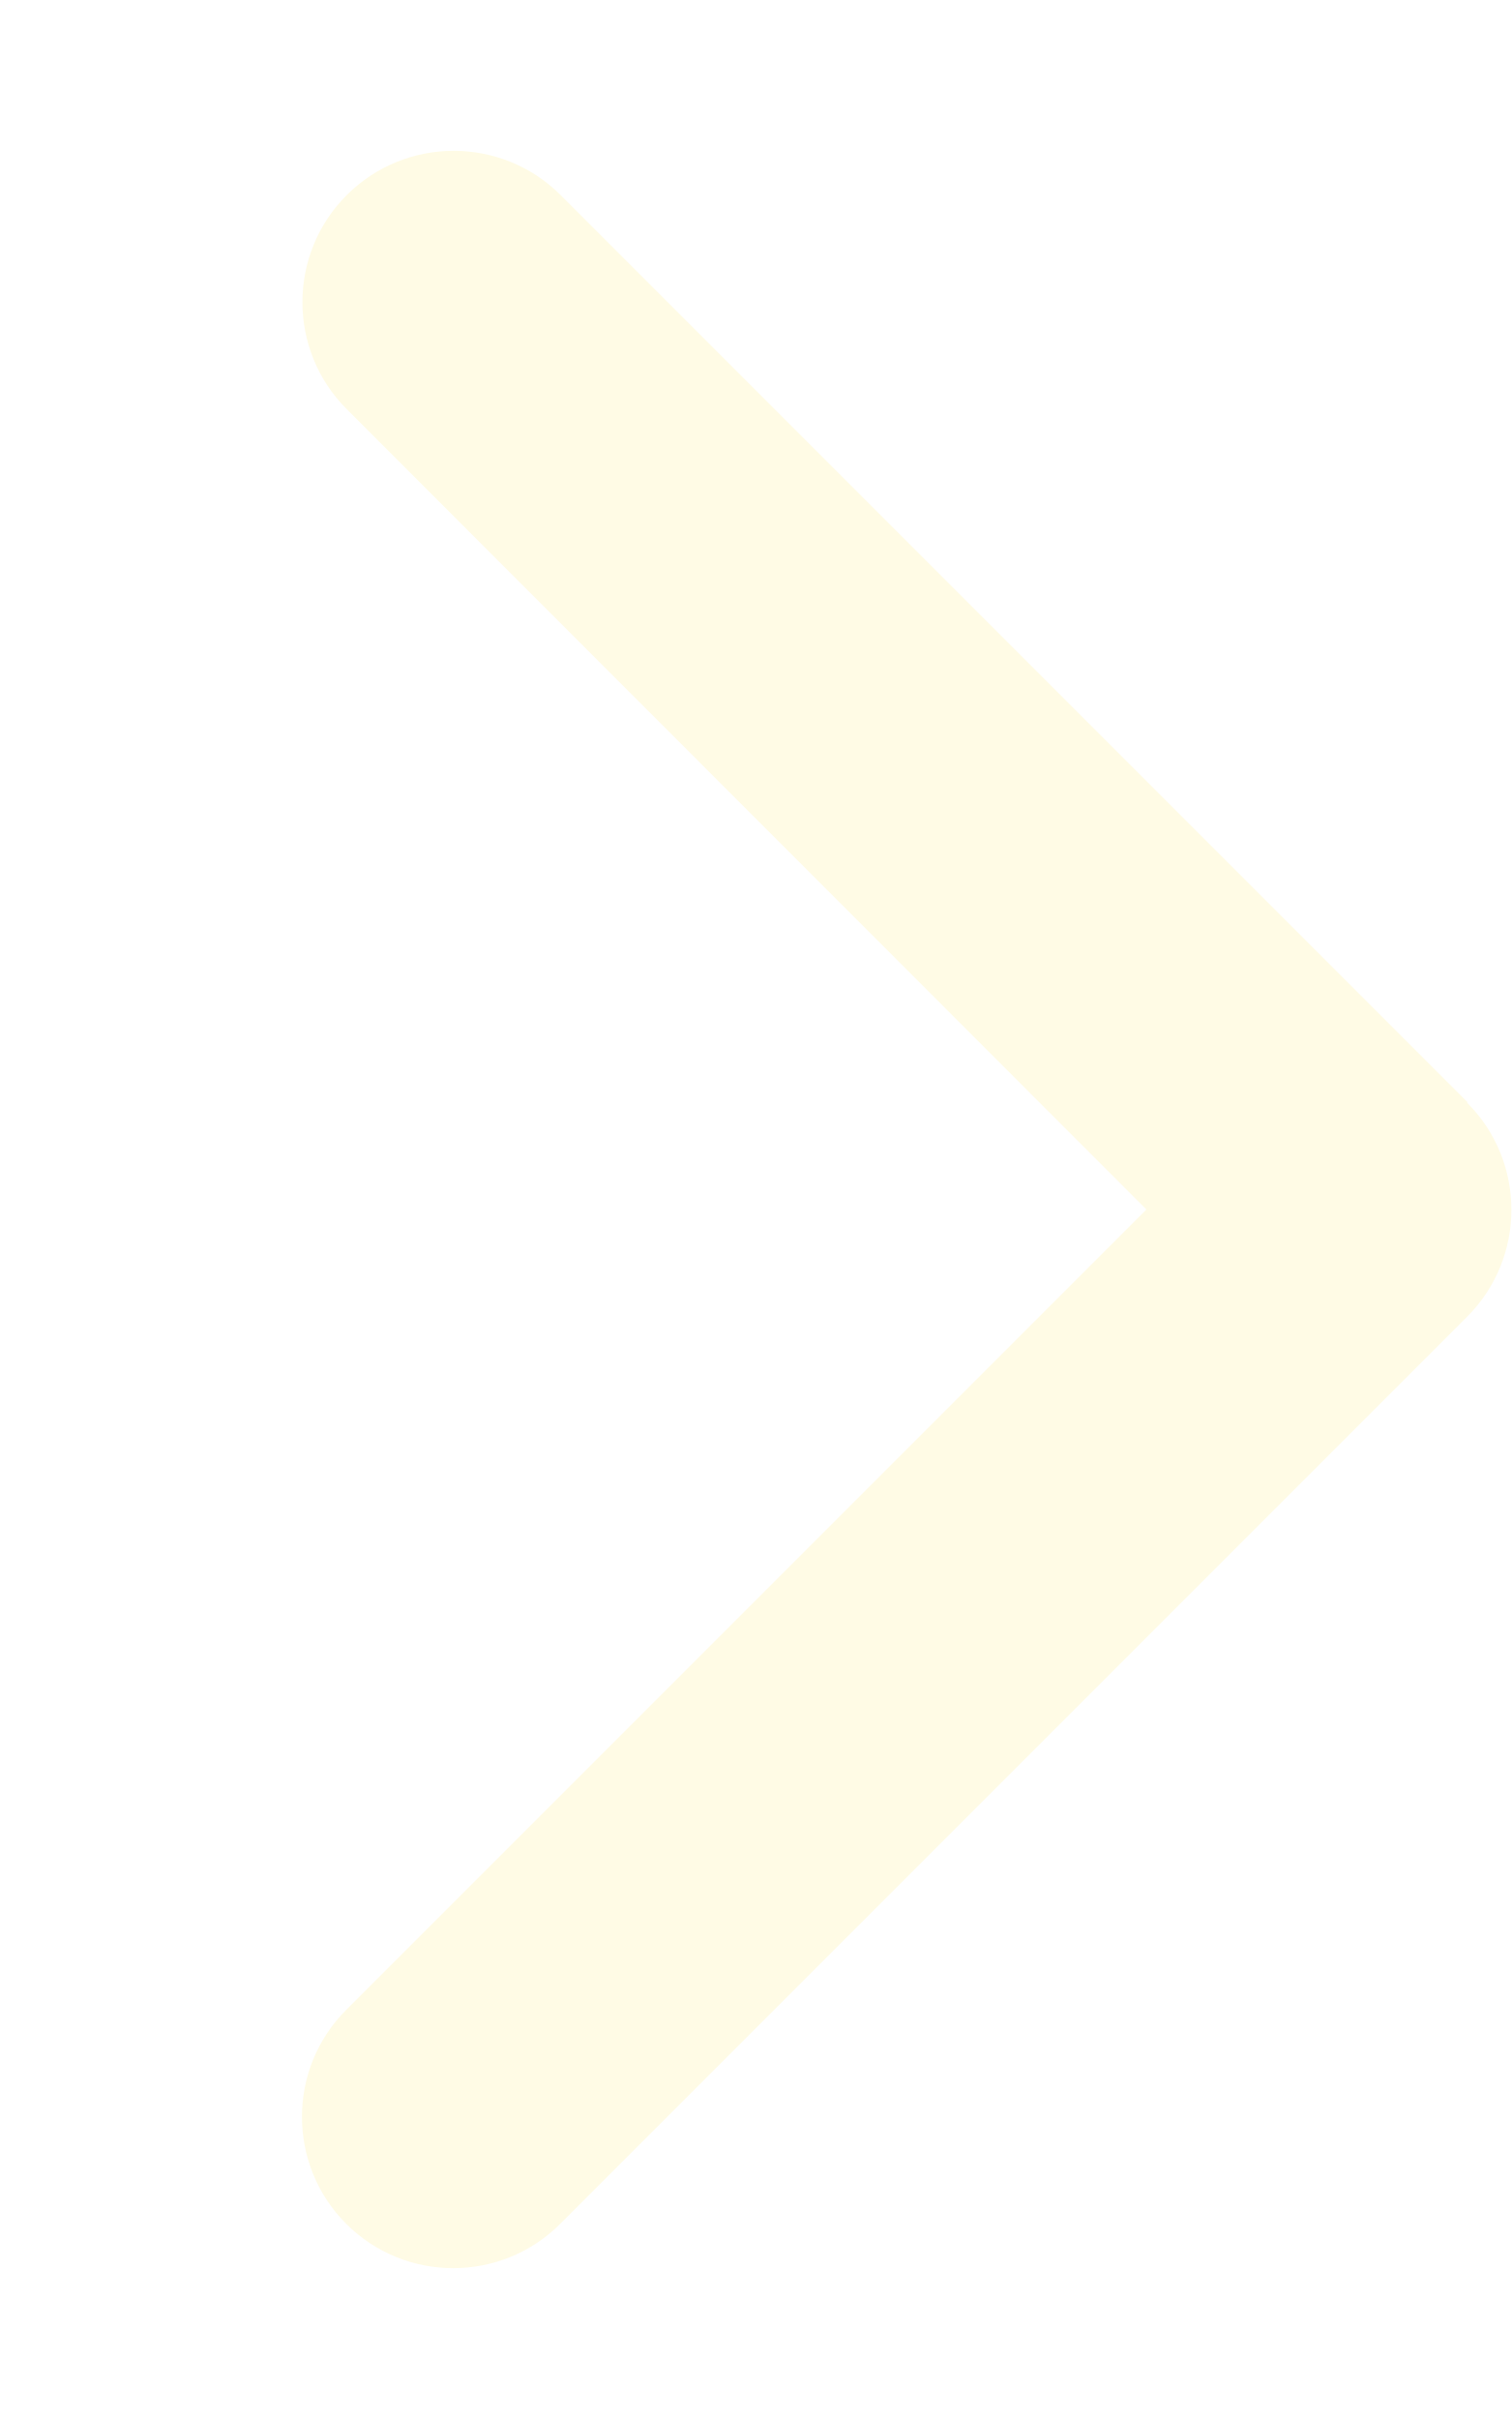
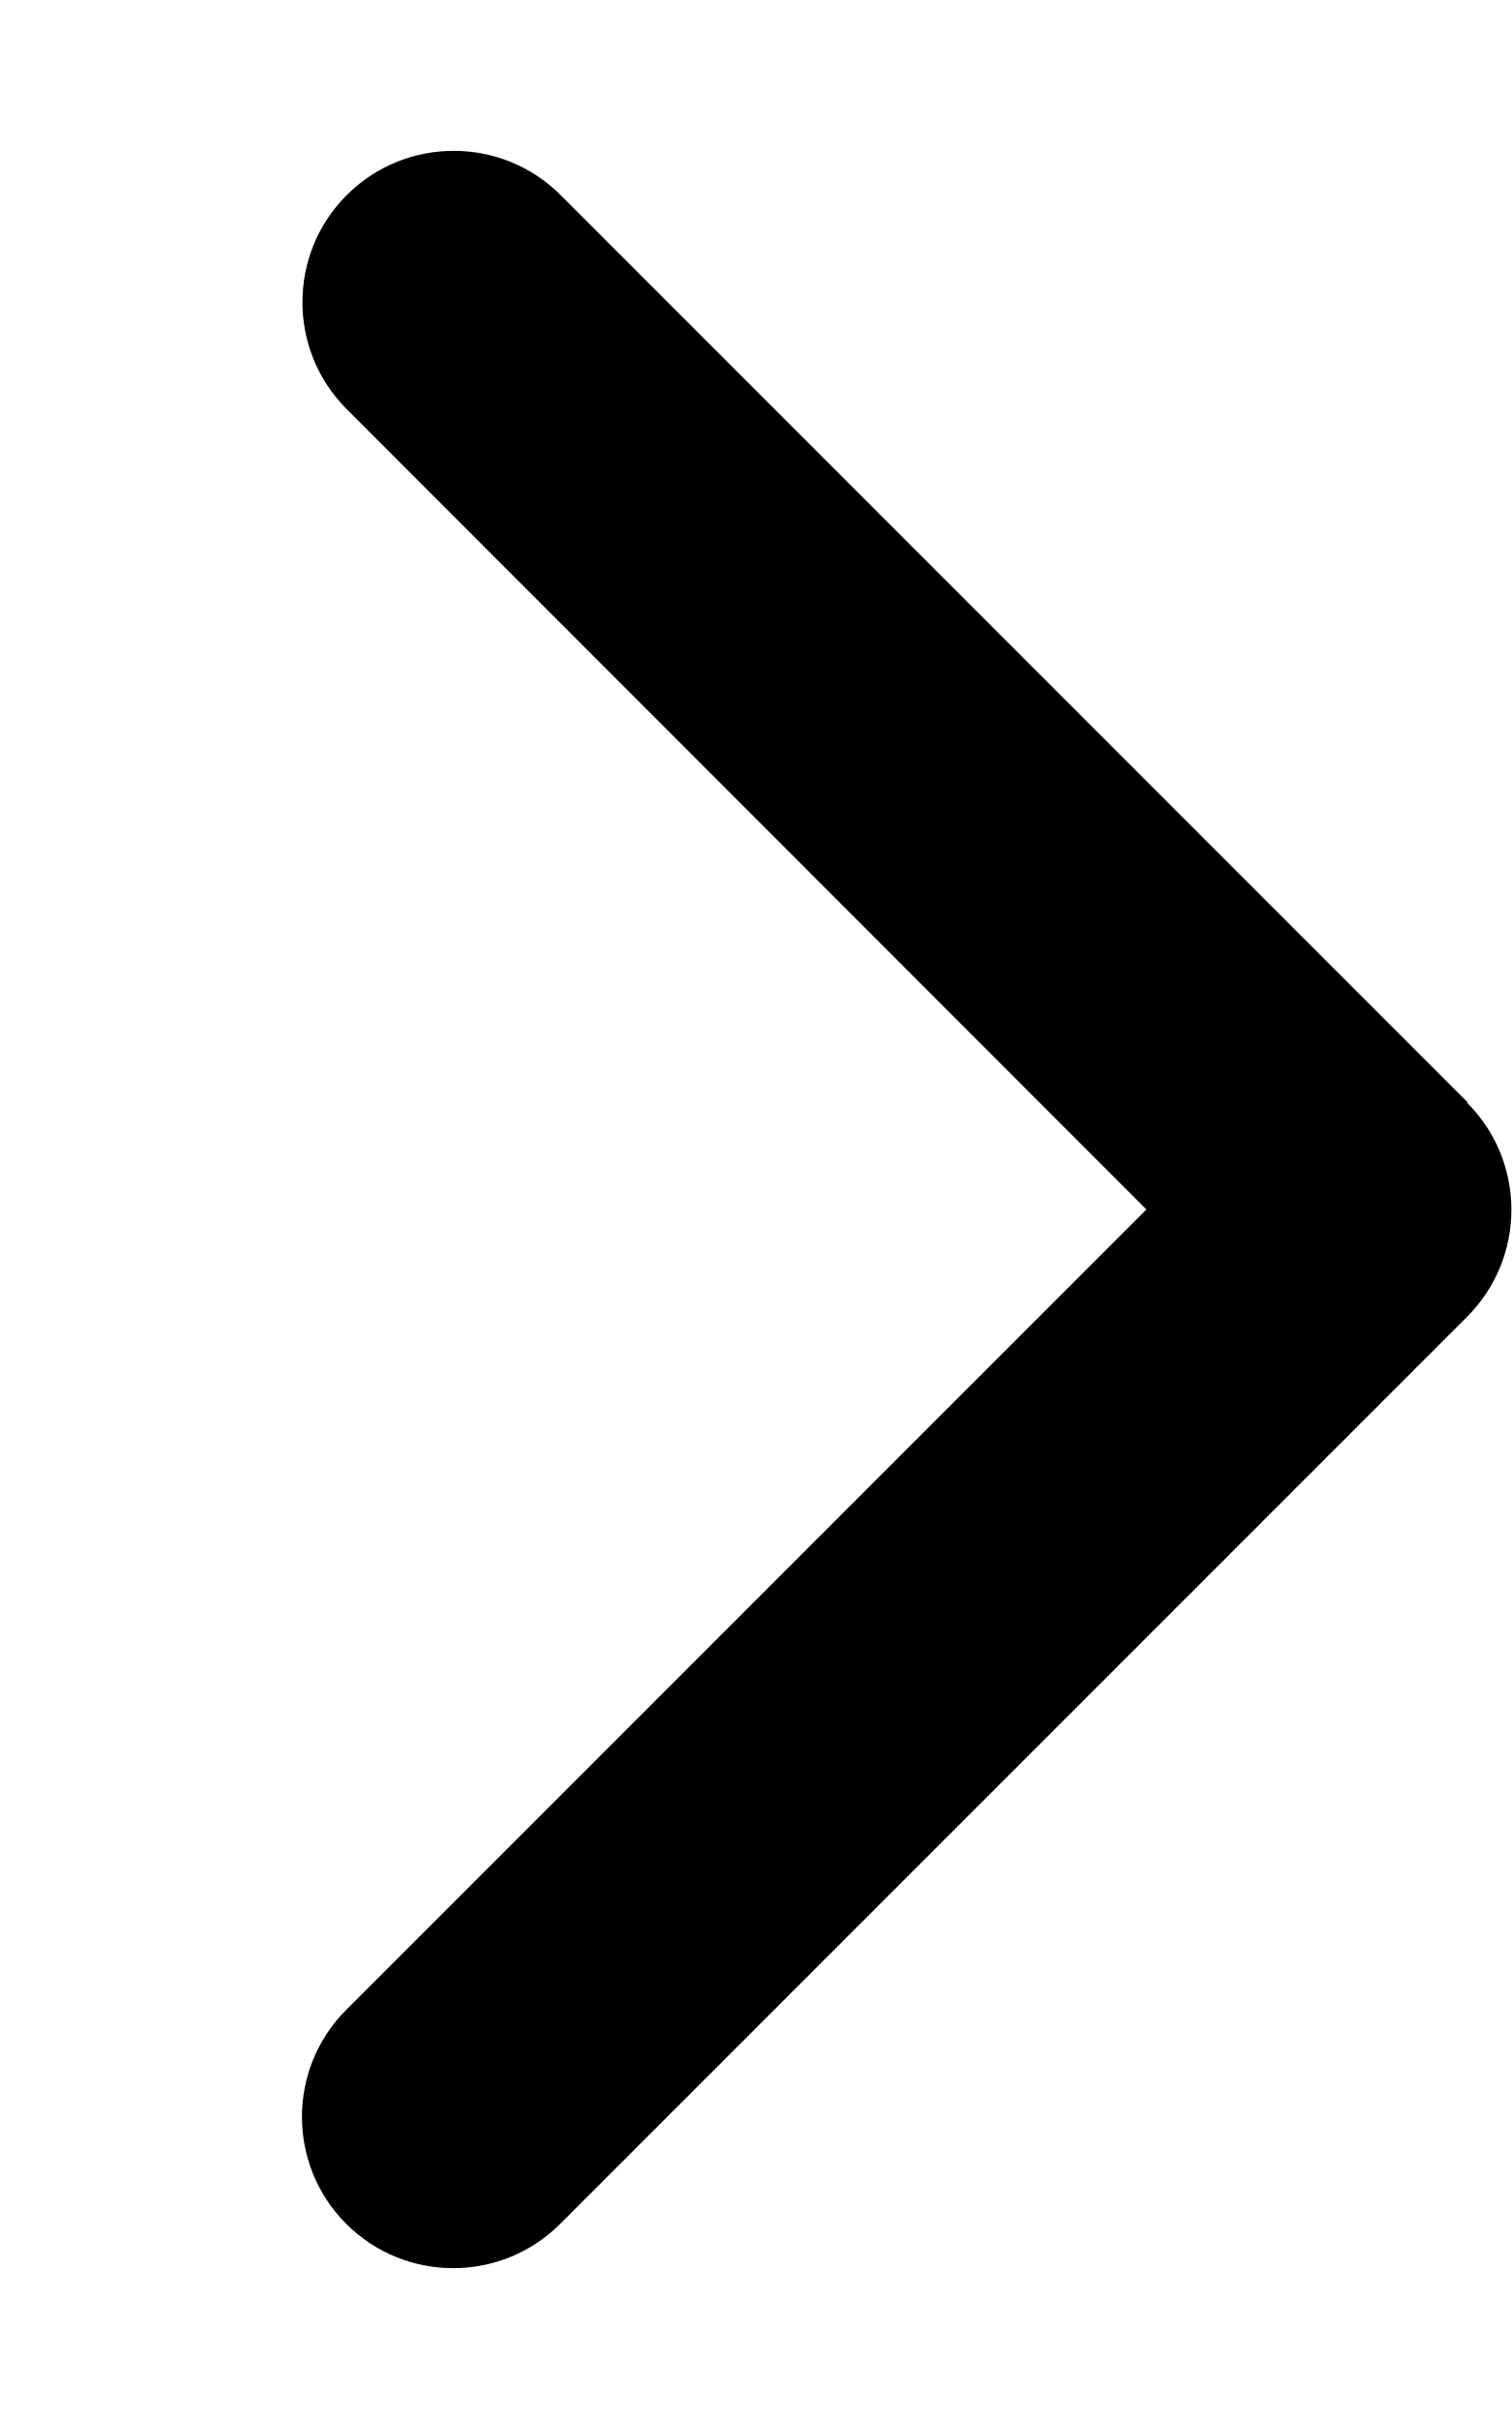
<svg xmlns="http://www.w3.org/2000/svg" viewBox="0 0 320 512">
-   <path d="M310.6 233.4c12.5 12.5 12.5 32.8 0 45.3l-192 192c-12.5 12.5-32.8 12.5-45.3 0s-12.5-32.8 0-45.3L242.7 256 73.4 86.6c-12.5-12.5-12.5-32.8 0-45.3s32.8-12.5 45.3 0l192 192z" fill="#fffbe5" />
+   <path d="M310.6 233.4c12.5 12.5 12.5 32.8 0 45.3l-192 192c-12.5 12.5-32.8 12.5-45.3 0s-12.5-32.8 0-45.3L242.7 256 73.4 86.6c-12.5-12.5-12.5-32.8 0-45.3s32.8-12.5 45.3 0l192 192z" fill="currentColor" />
</svg>
